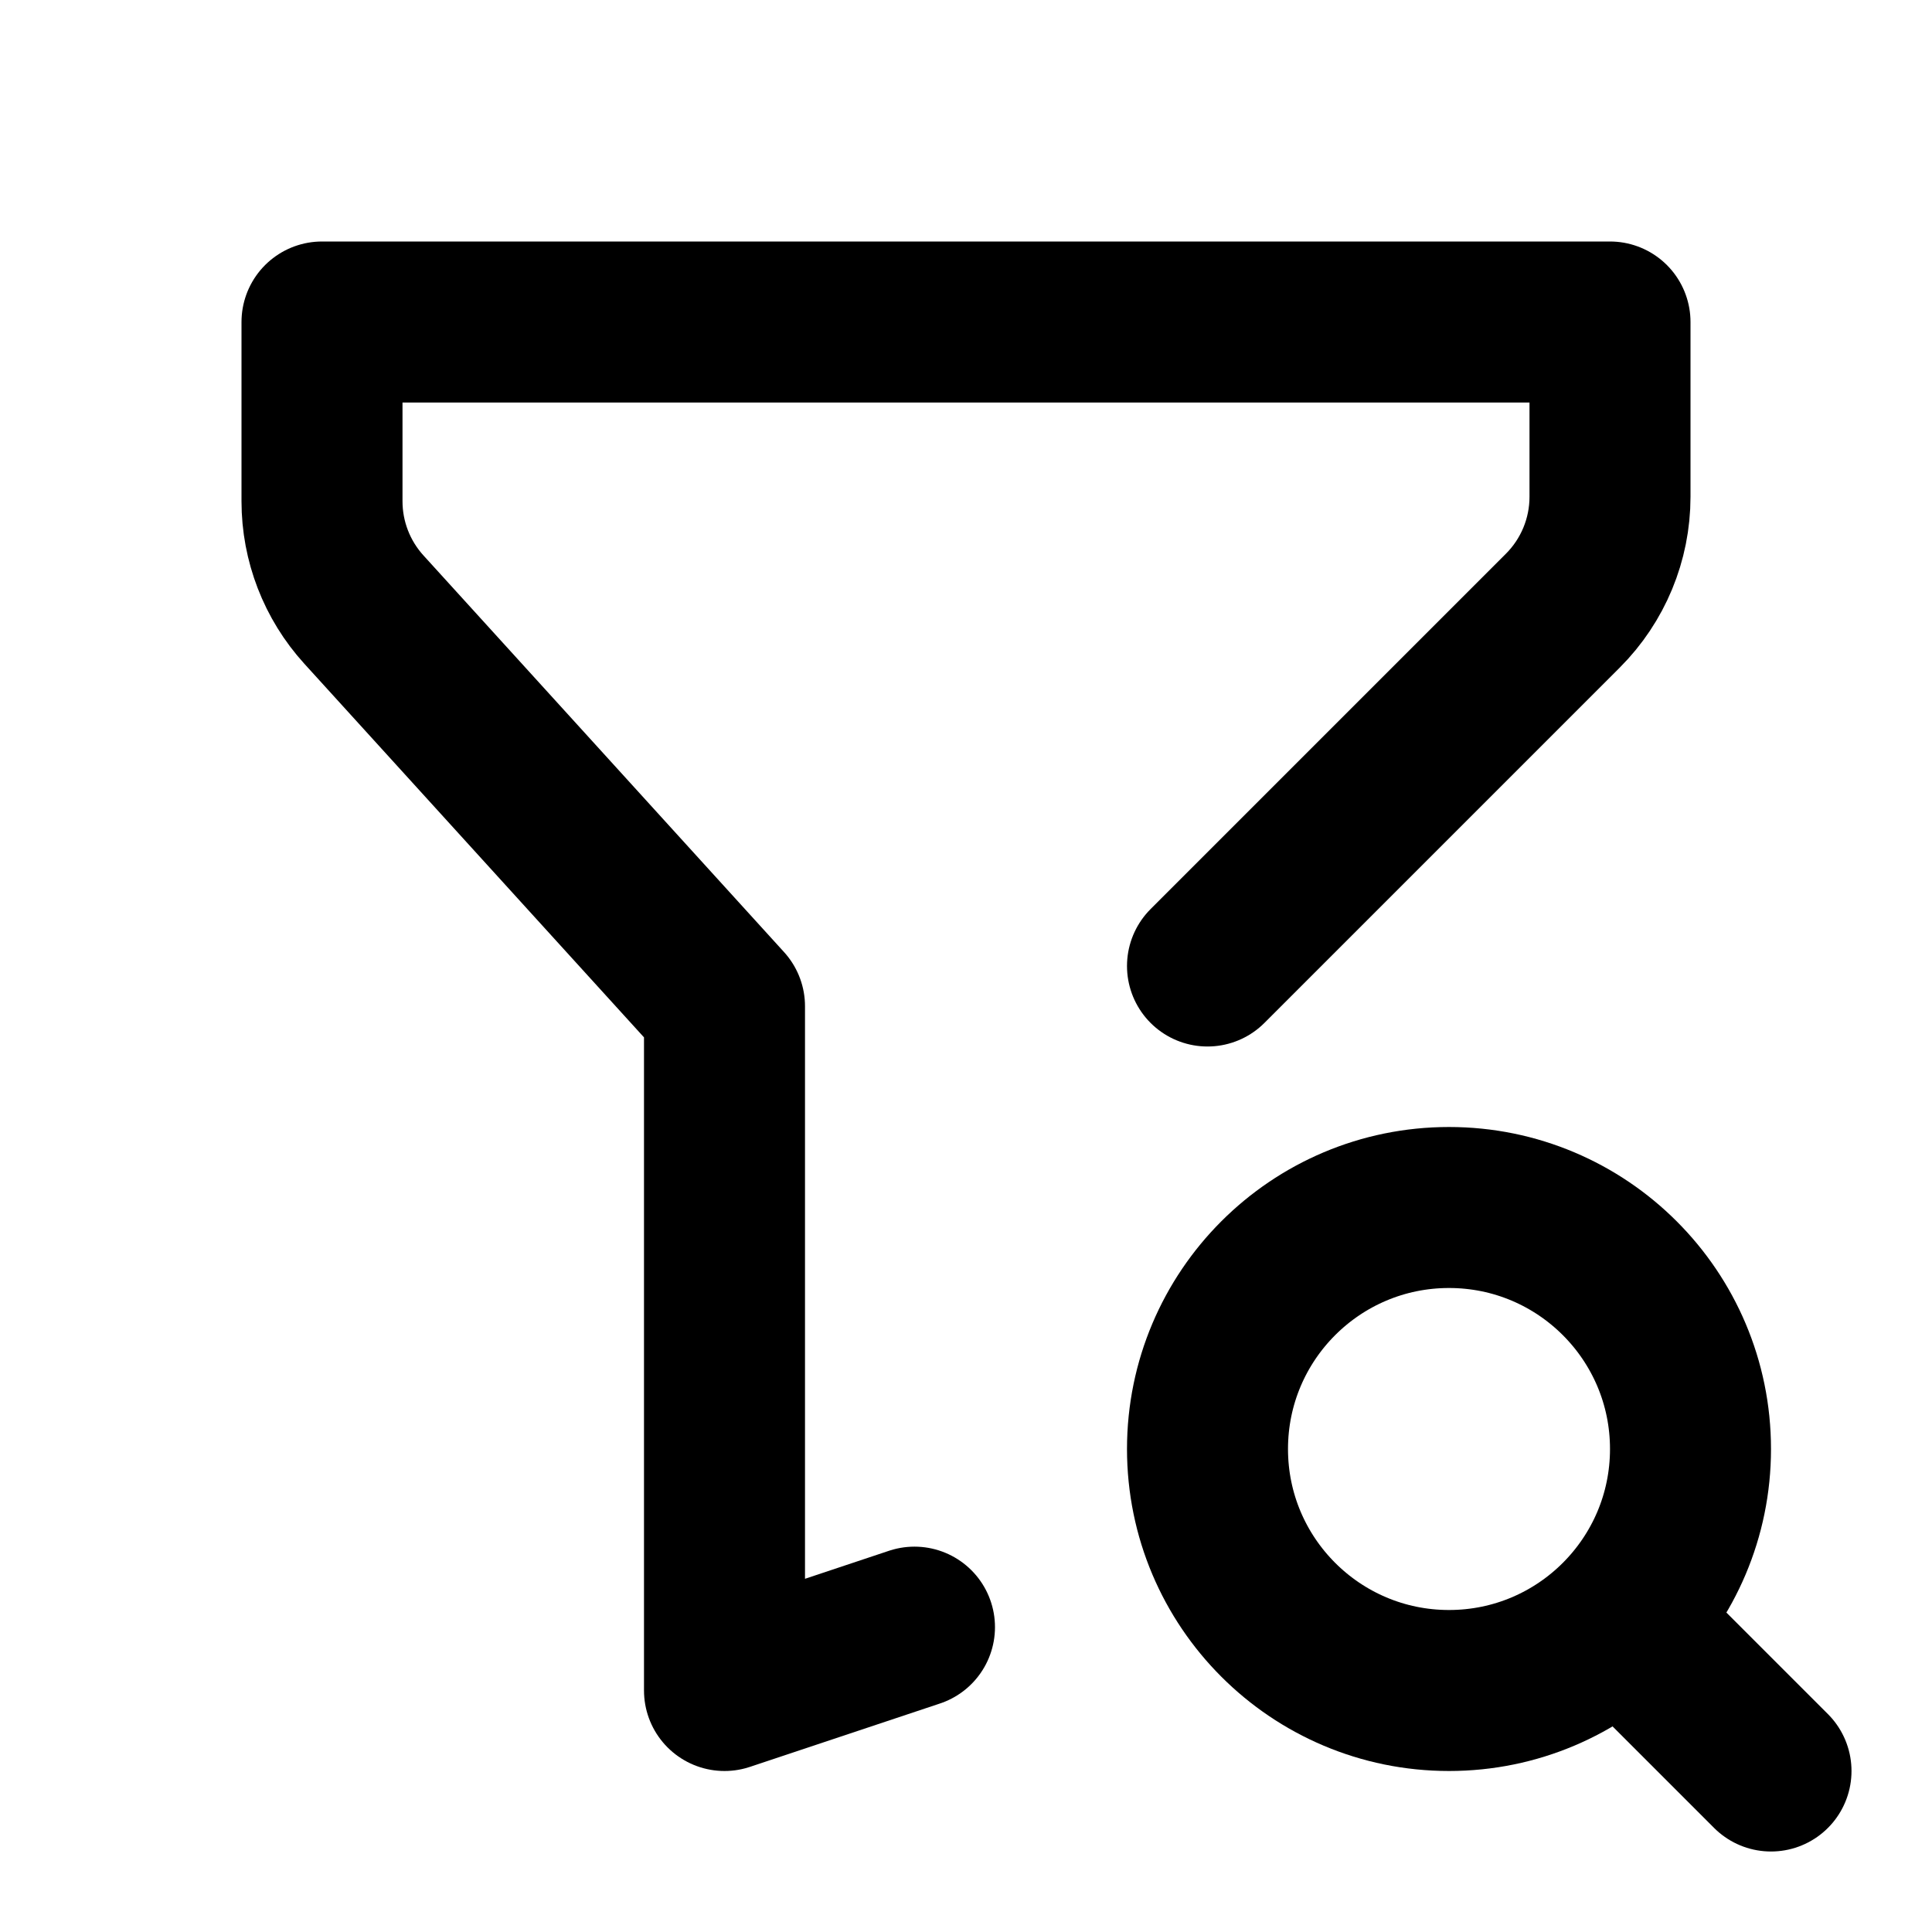
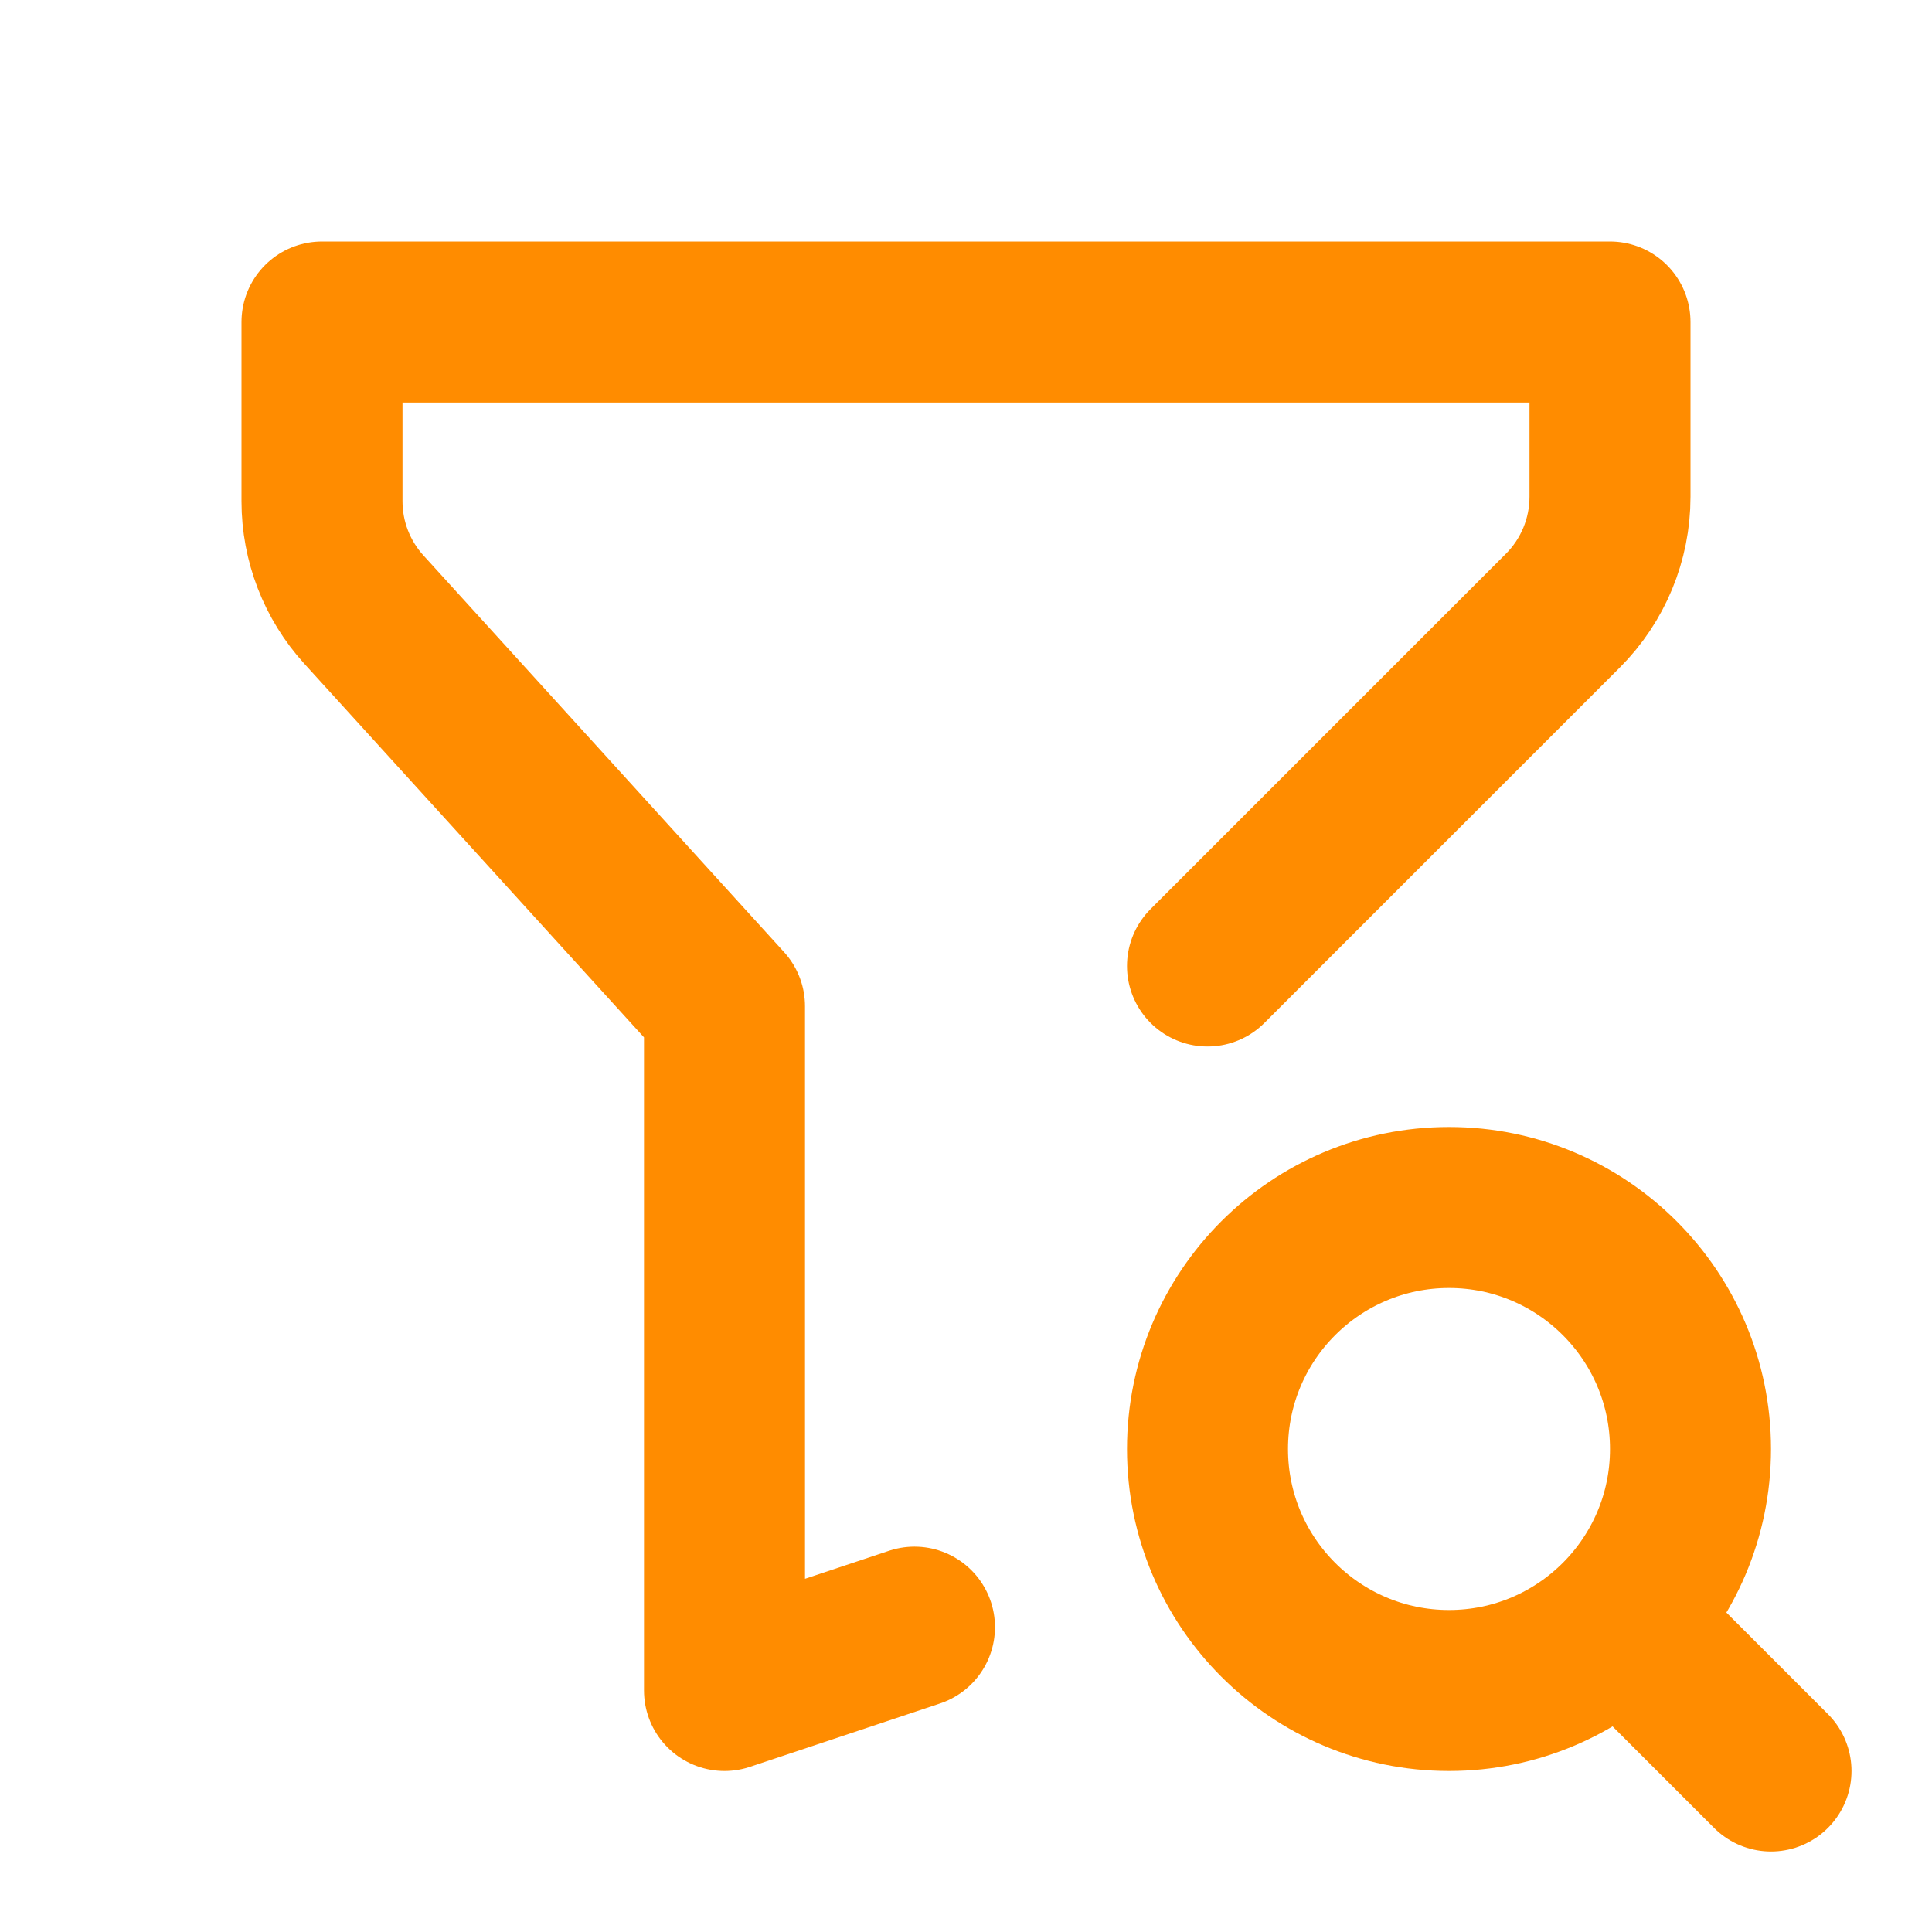
- <svg xmlns="http://www.w3.org/2000/svg" width="24" height="24" viewBox="0 0 24 24" fill="none" stroke="currentColor" stroke-width="2" stroke-linecap="round" stroke-linejoin="round" class="icon icon-tabler icons-tabler-outline icon-tabler-filter-search">
+ <svg xmlns="http://www.w3.org/2000/svg" width="24" height="24" viewBox="0 0 24 24" fill="none" stroke="#FF8C00" stroke-width="2" stroke-linecap="round" stroke-linejoin="round" class="icon icon-tabler icons-tabler-outline icon-tabler-filter-search">
  <path stroke="none" d="M0 0h24v24H0z" fill="none" />
  <path d="M11.36 20.213l-2.36 .787v-8.5l-4.48 -4.928a2 2 0 0 1 -.52 -1.345v-2.227h16v2.172a2 2 0 0 1 -.586 1.414l-4.414 4.414" />
  <path d="M18 18m-3 0a3 3 0 1 0 6 0a3 3 0 1 0 -6 0" />
  <path d="M20.2 20.2l1.8 1.8" />
</svg>
